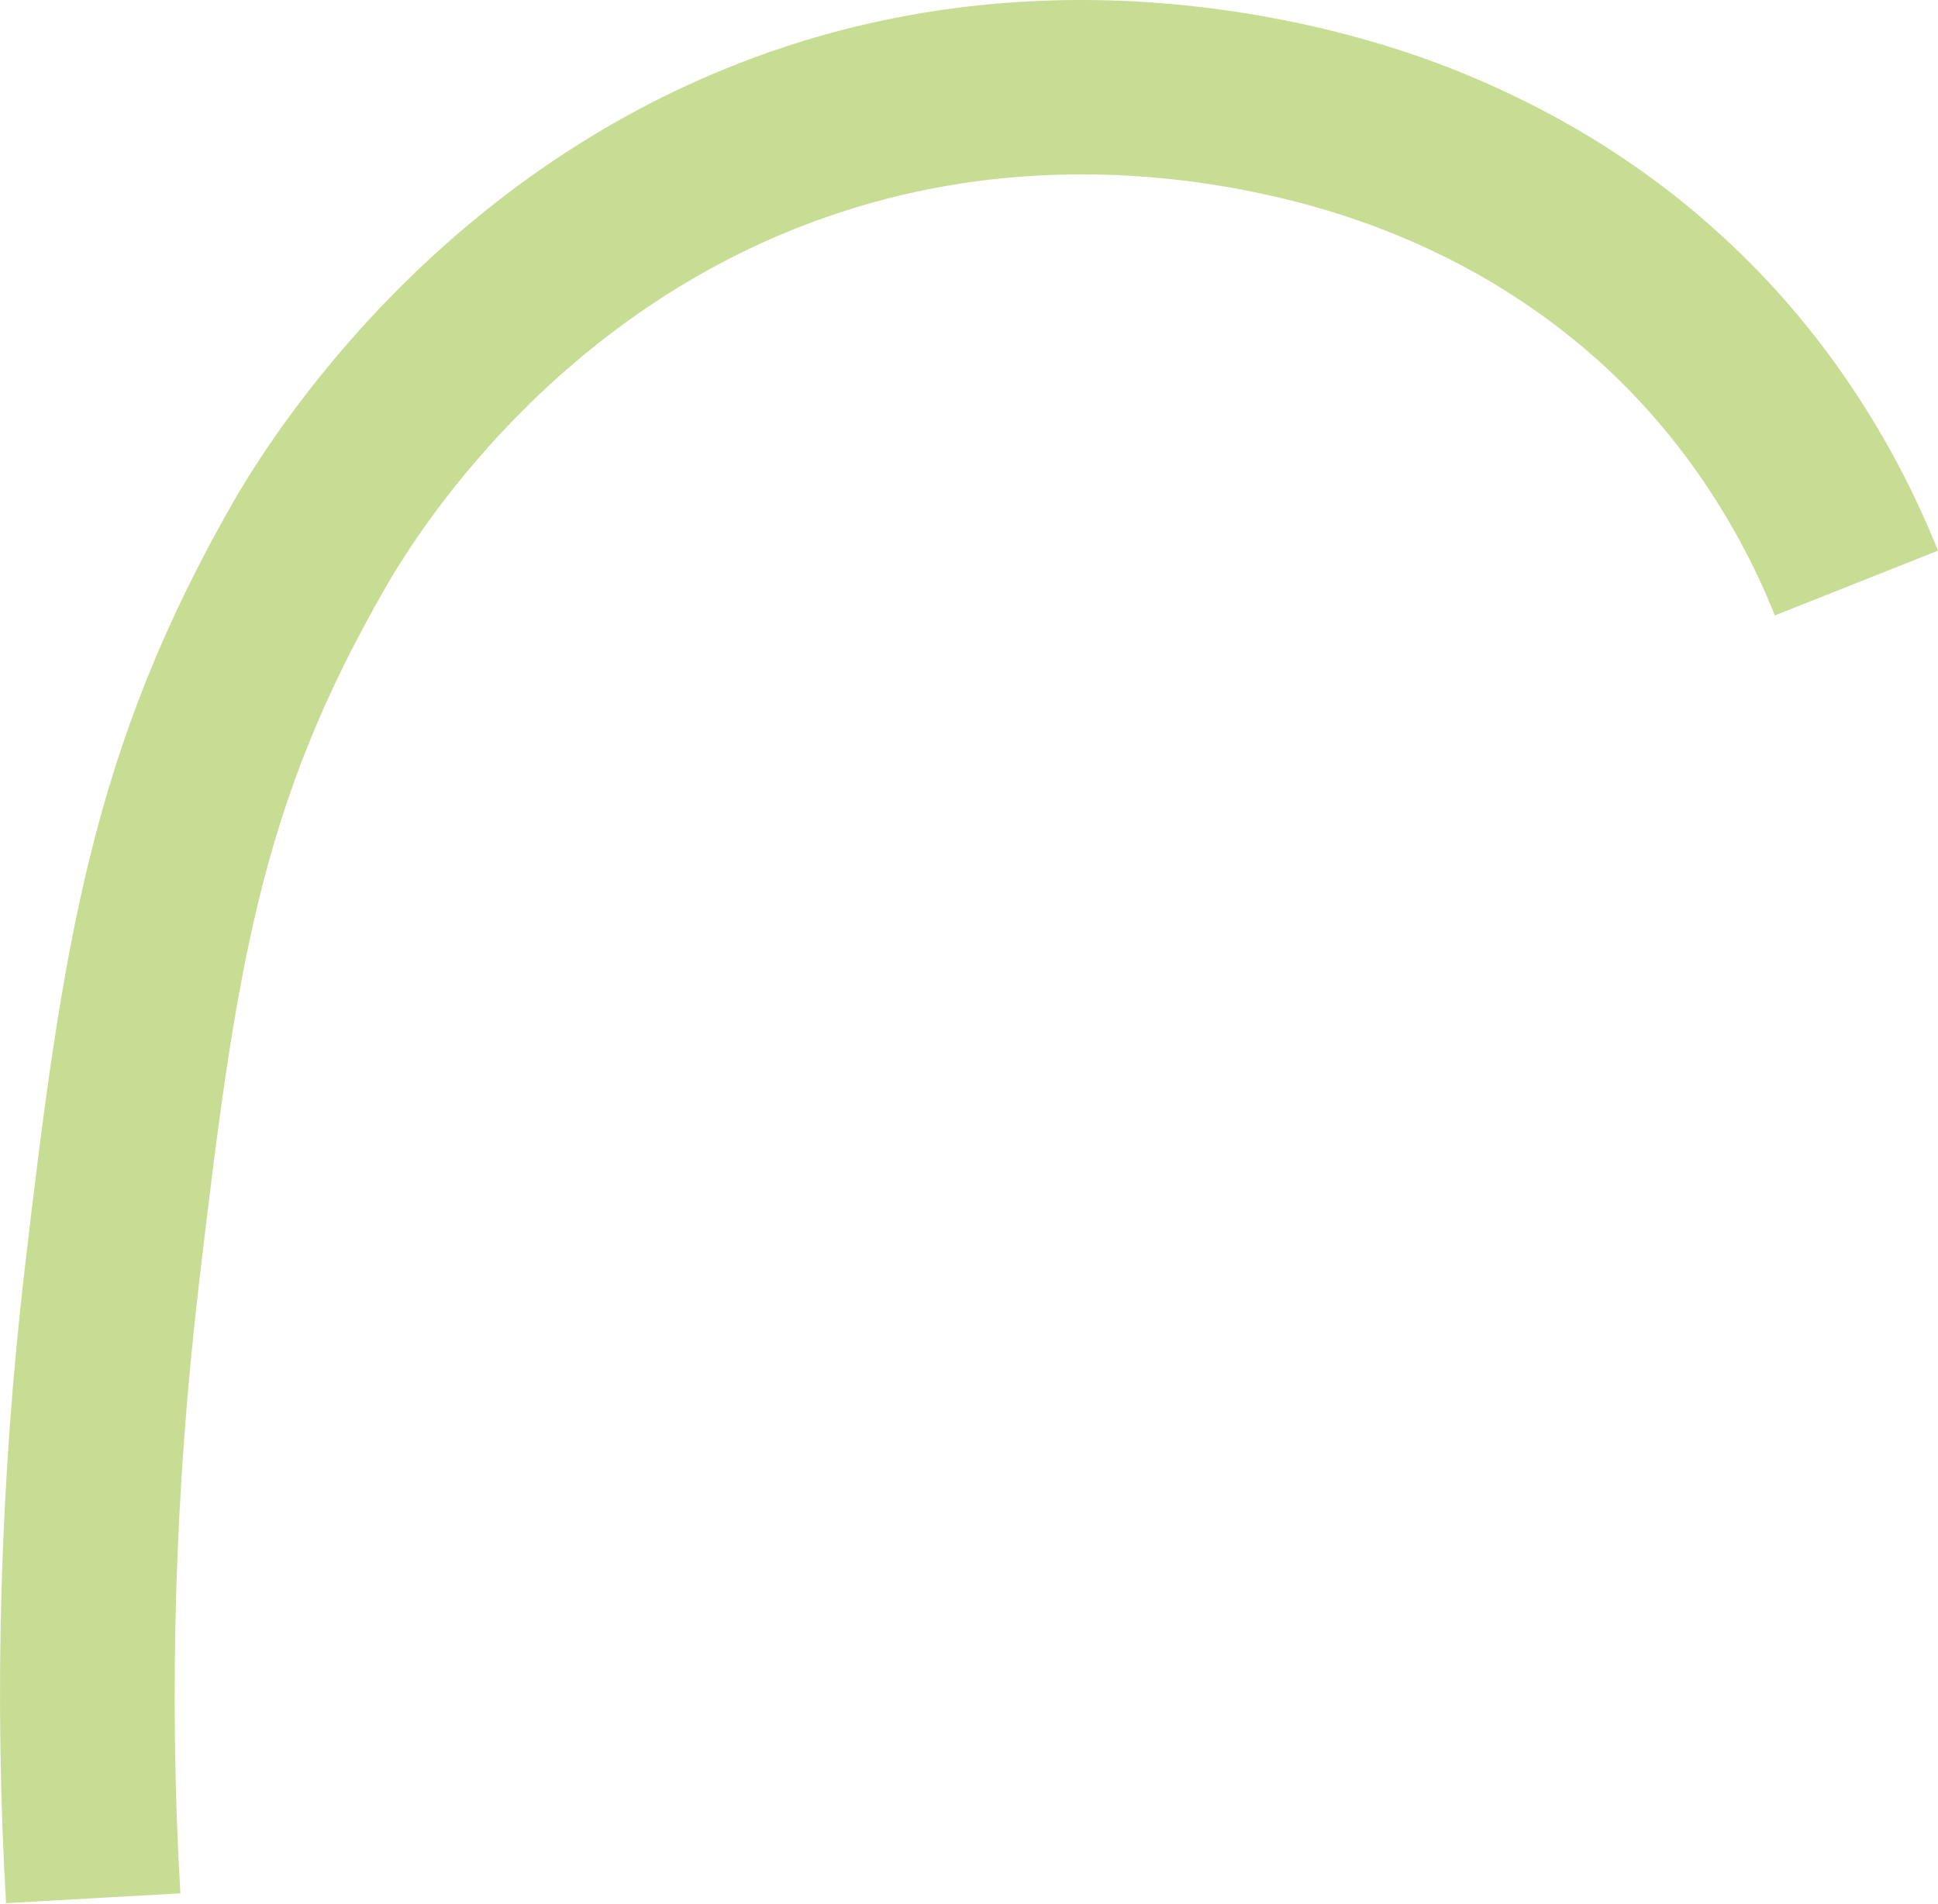
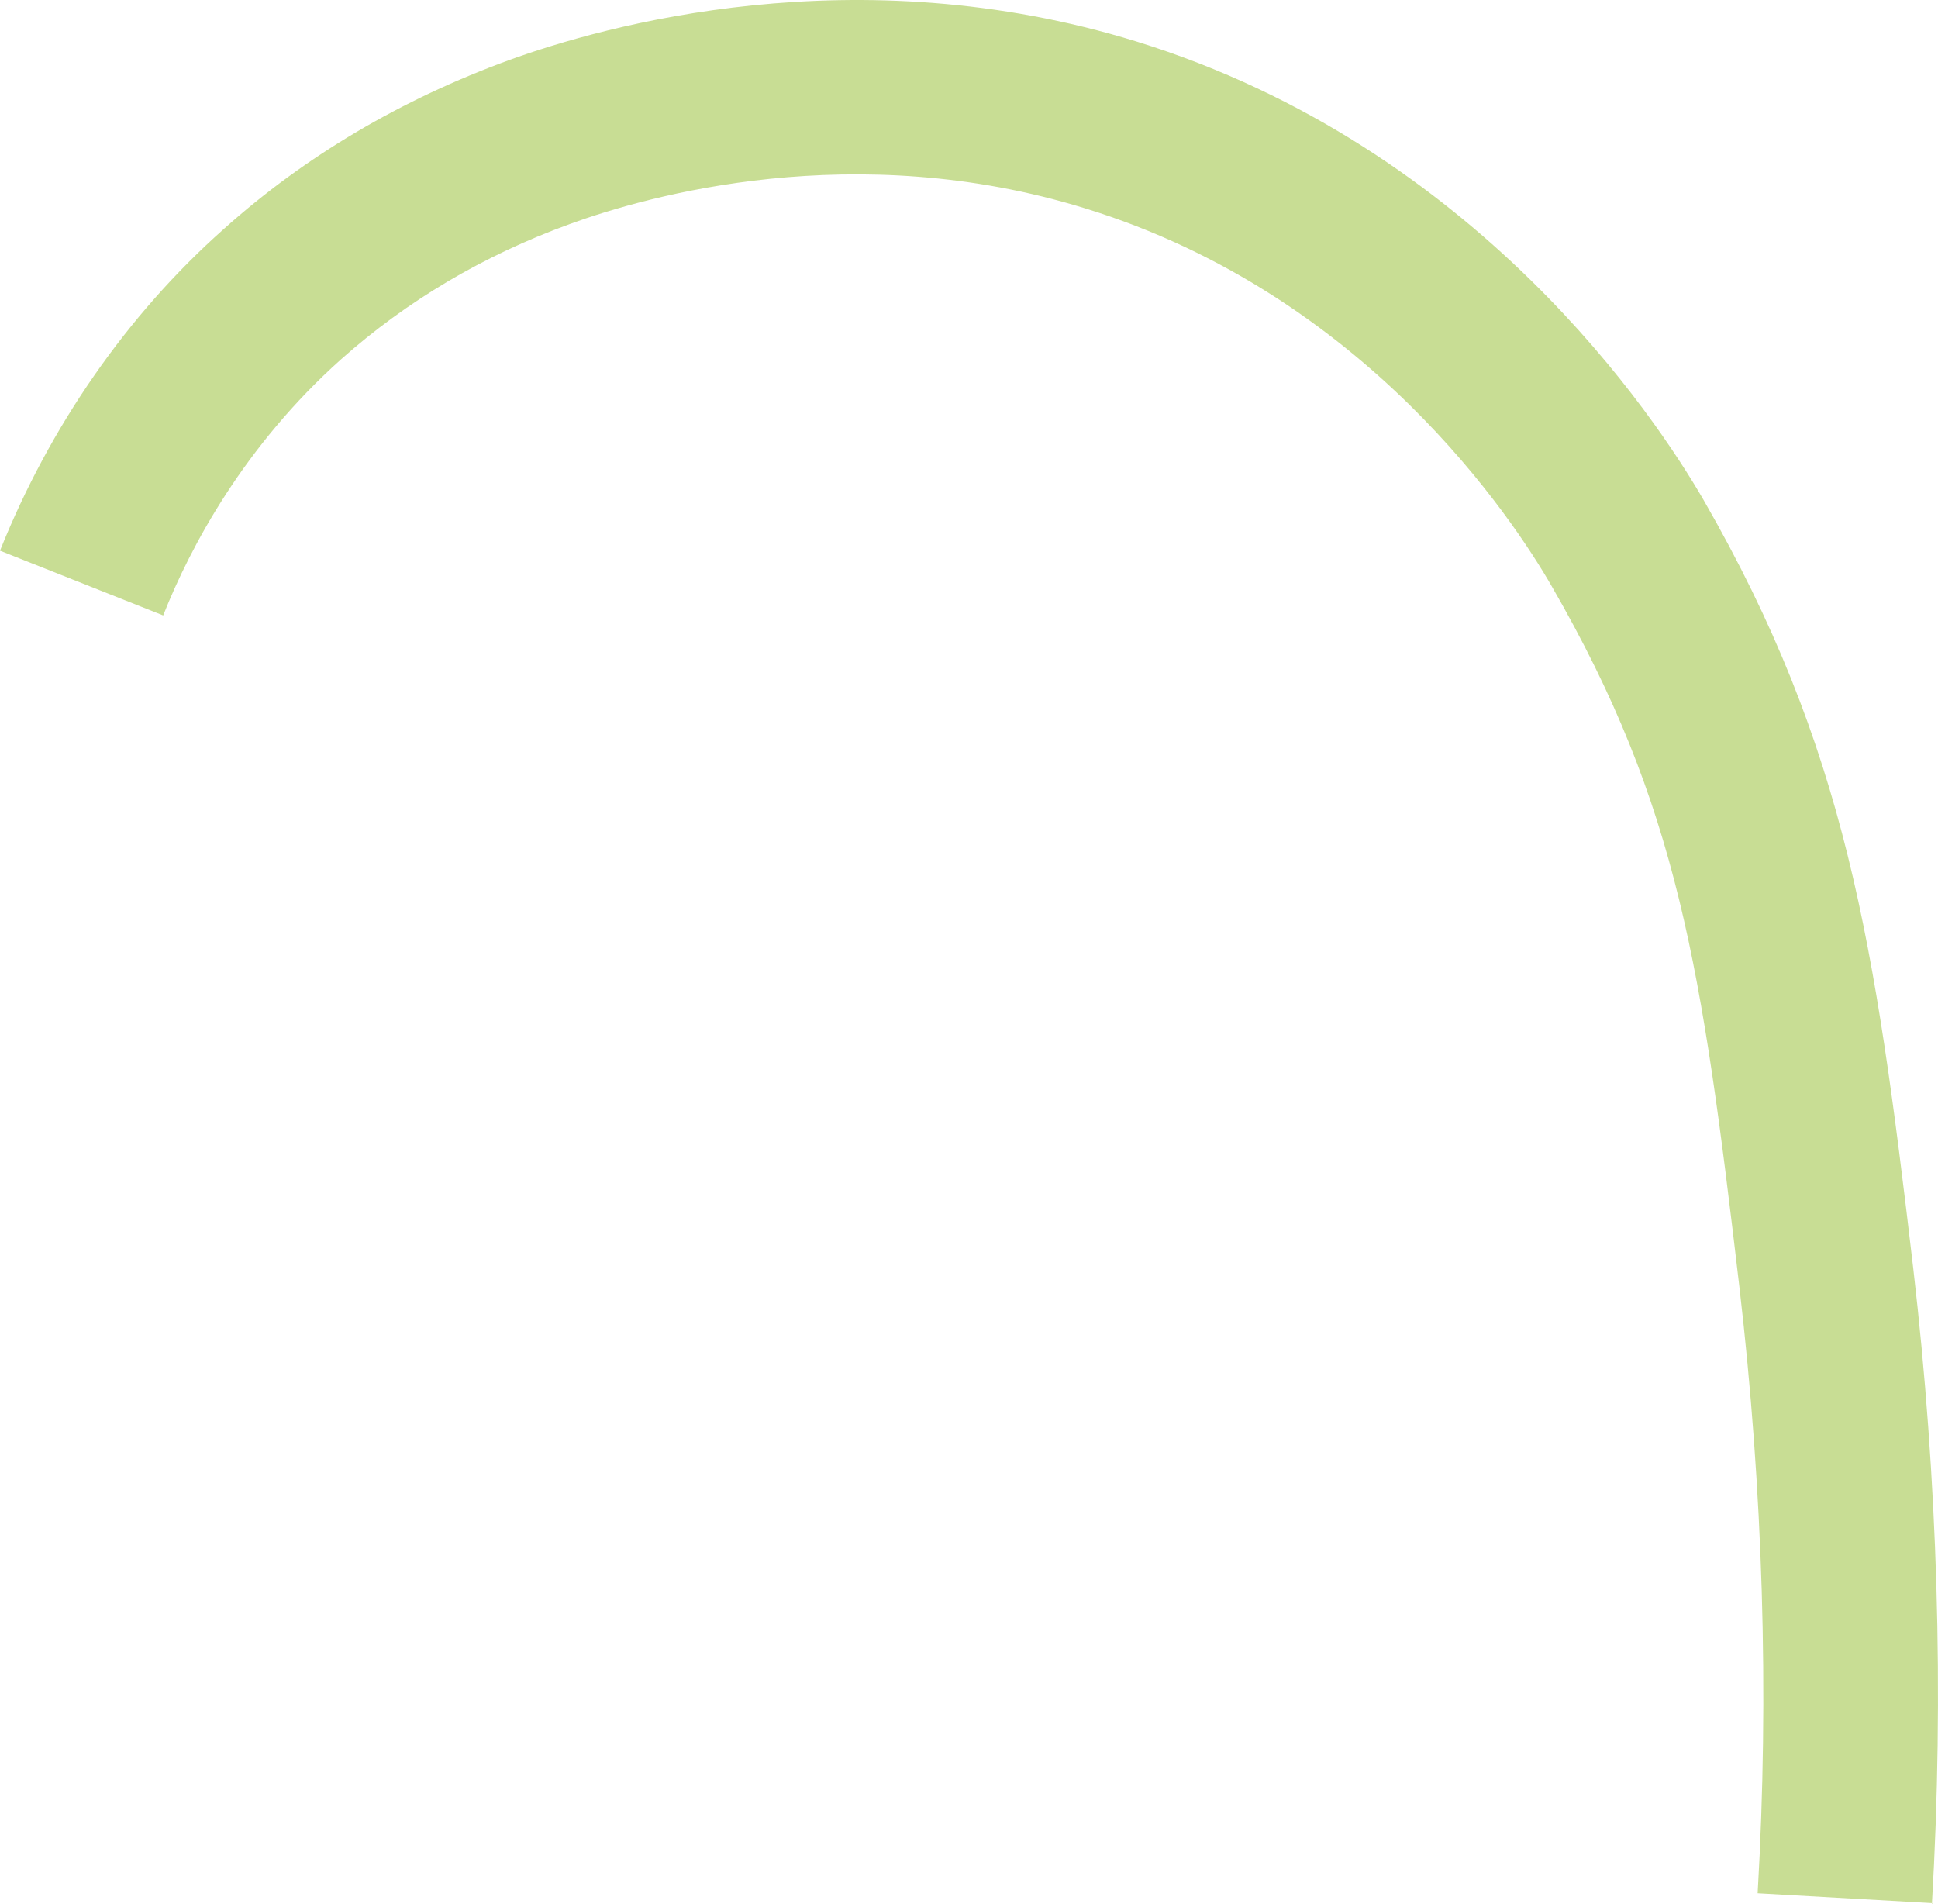
<svg xmlns="http://www.w3.org/2000/svg" width="113" height="111" viewBox="0 0 113 111" fill="none">
-   <path d="M0.354 111C-0.362 98.724 0.013 86.244 1.445 73.934C3.662 55.027 5.333 43.635 13.688 29.115C16.417 24.422 26.819 8.575 46.736 2.42C63.14 -2.646 77.804 1.502 83.329 3.509C89.57 5.787 95.198 9.086 99.972 13.37C105.599 18.369 110.101 24.864 113 32.107L103.485 35.882C101.882 31.835 98.745 25.986 93.117 20.953C89.298 17.553 84.83 14.9 79.782 13.064C75.213 11.398 63.174 7.997 49.737 12.146C33.367 17.179 24.772 30.271 22.521 34.182C15.121 47.002 13.757 56.489 11.574 75.09C10.21 86.822 9.835 98.69 10.517 110.388L0.286 110.966L0.354 111Z" fill="#C8DD94" />
+   <path d="M112.646 111C113.362 98.724 112.987 86.244 111.555 73.934C109.338 55.027 107.667 43.635 99.311 29.115C96.583 24.422 86.181 8.575 66.264 2.42C49.86 -2.646 35.196 1.502 29.671 3.509C23.43 5.787 17.802 9.086 13.028 13.37C7.401 18.369 2.899 24.864 0 32.107L9.515 35.882C11.118 31.835 14.255 25.986 19.883 20.953C23.702 17.553 28.17 14.9 33.218 13.064C37.788 11.398 49.826 7.997 63.263 12.146C79.633 17.179 88.228 30.271 90.478 34.182C97.879 47.002 99.243 56.489 101.426 75.09C102.79 86.822 103.165 98.69 102.483 110.388L112.714 110.966L112.646 111Z" fill="#C8DD94" />
</svg>
